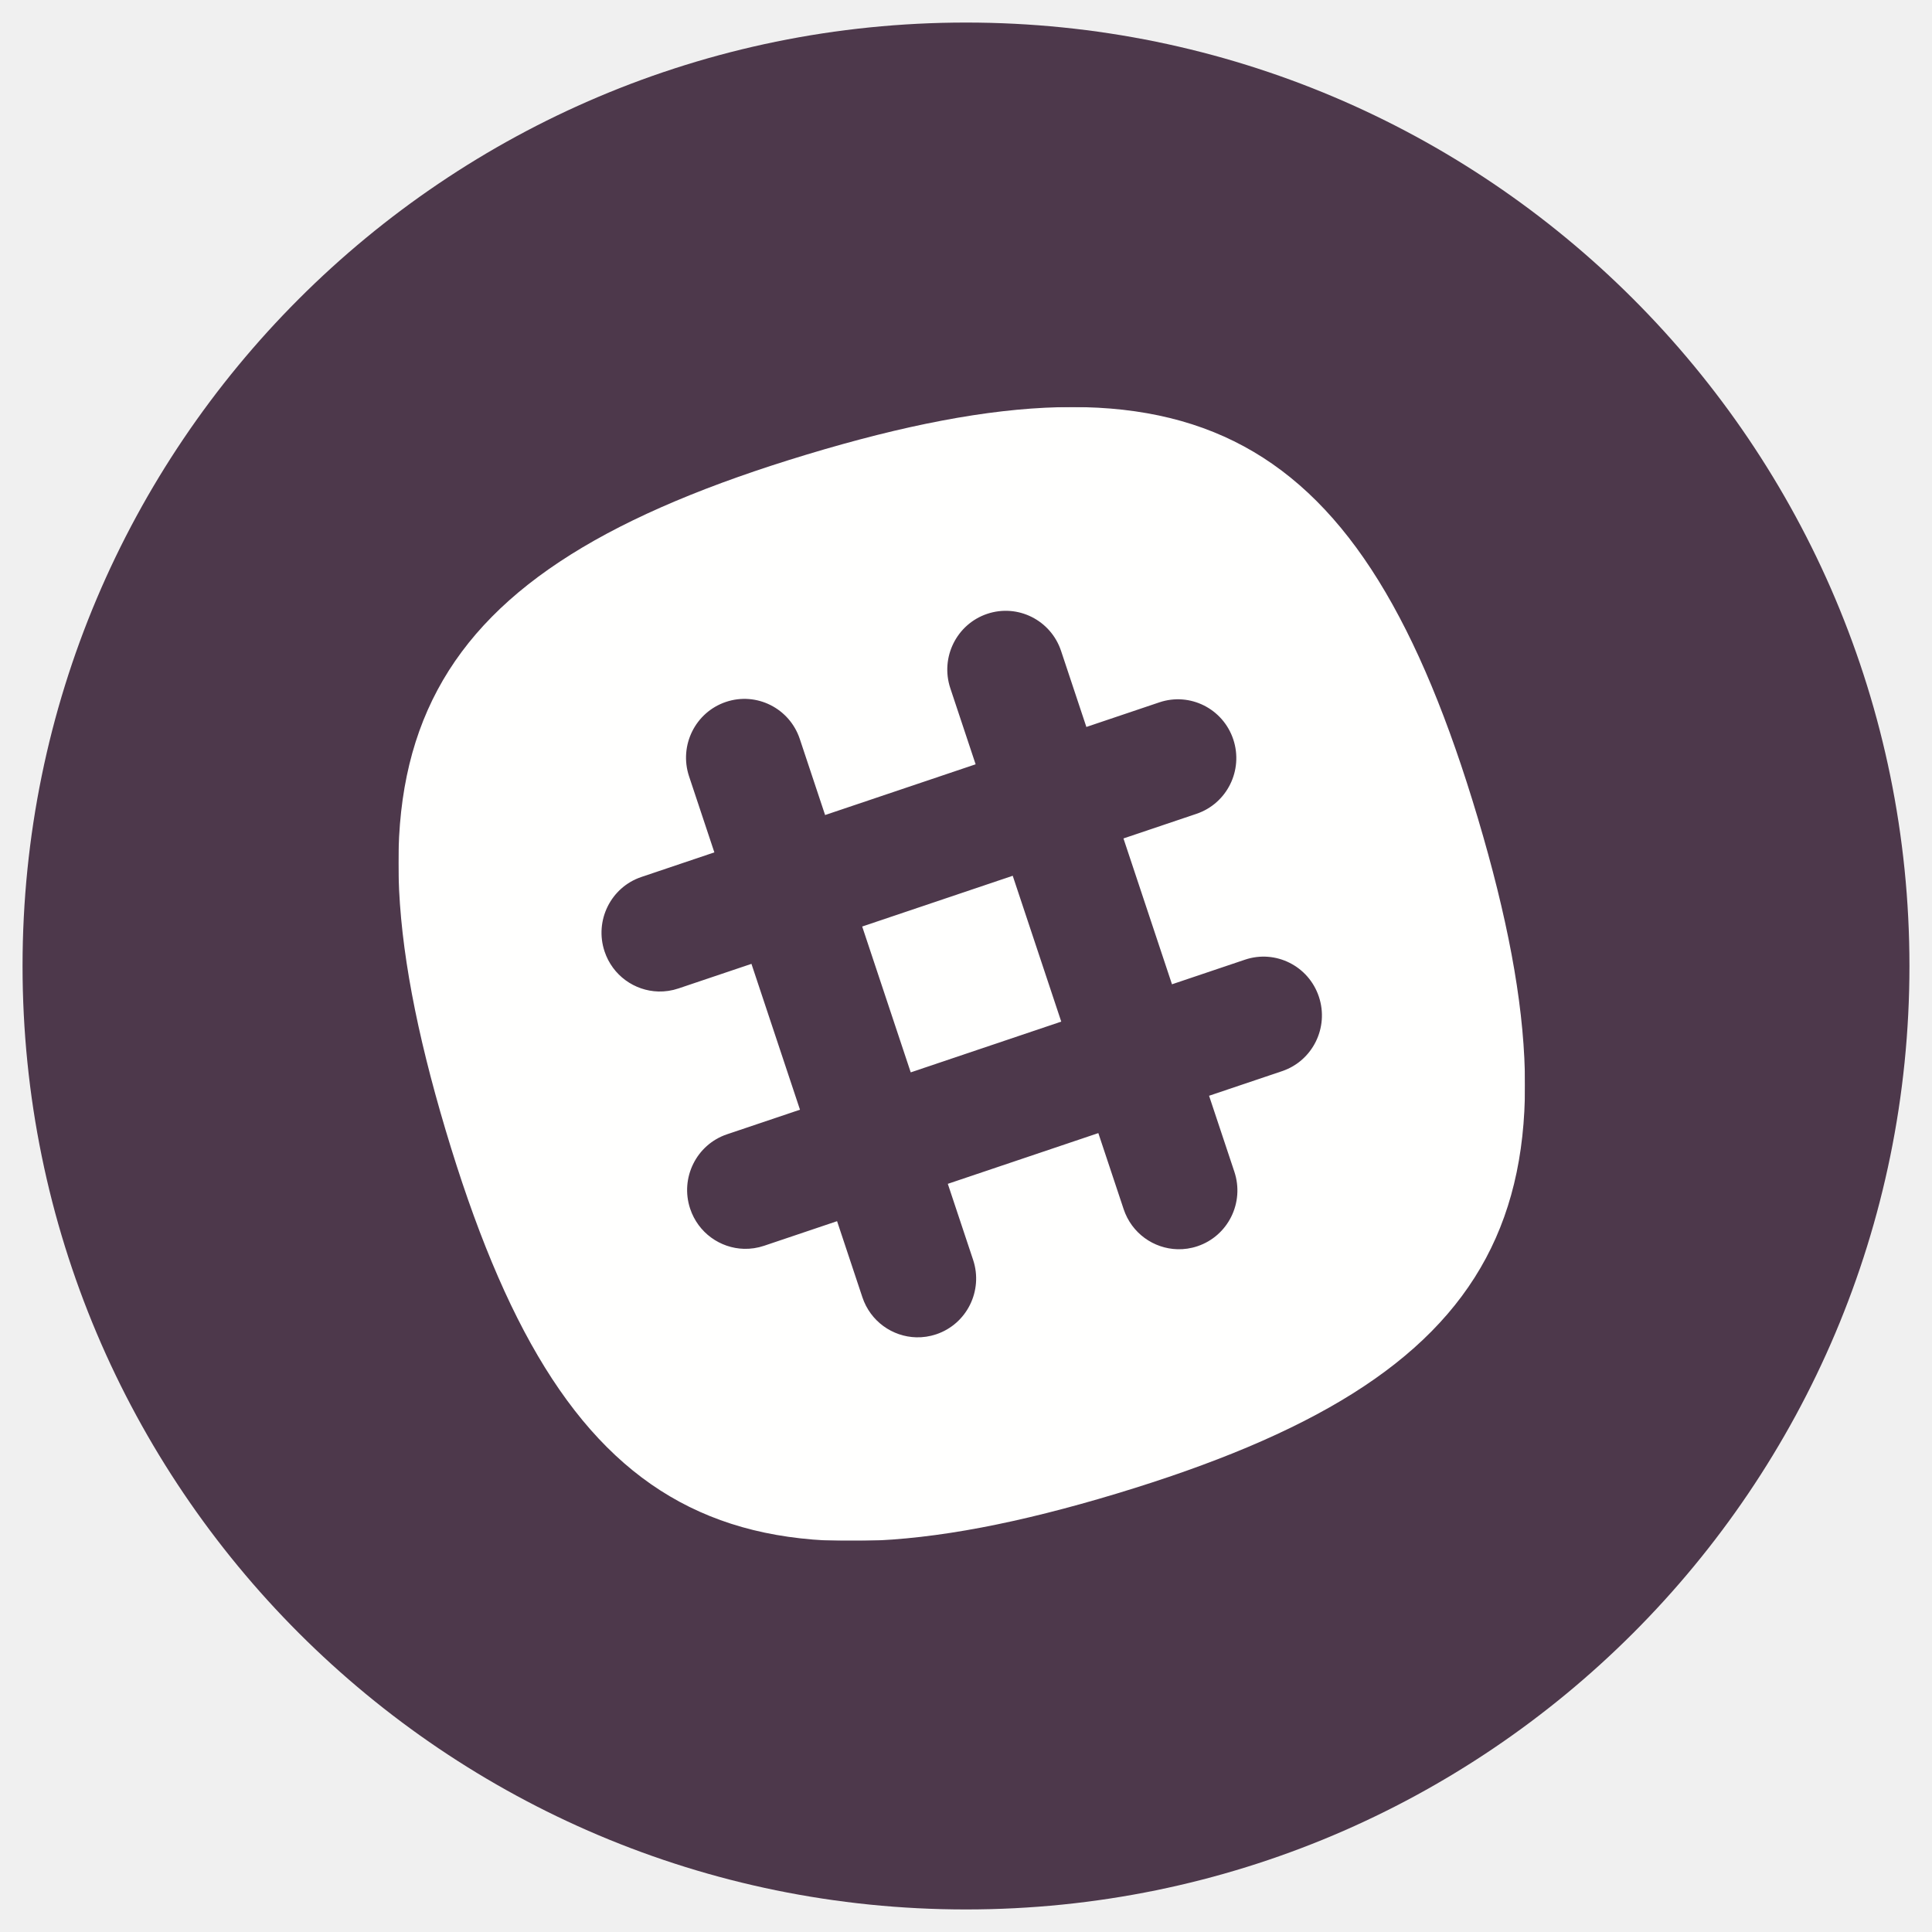
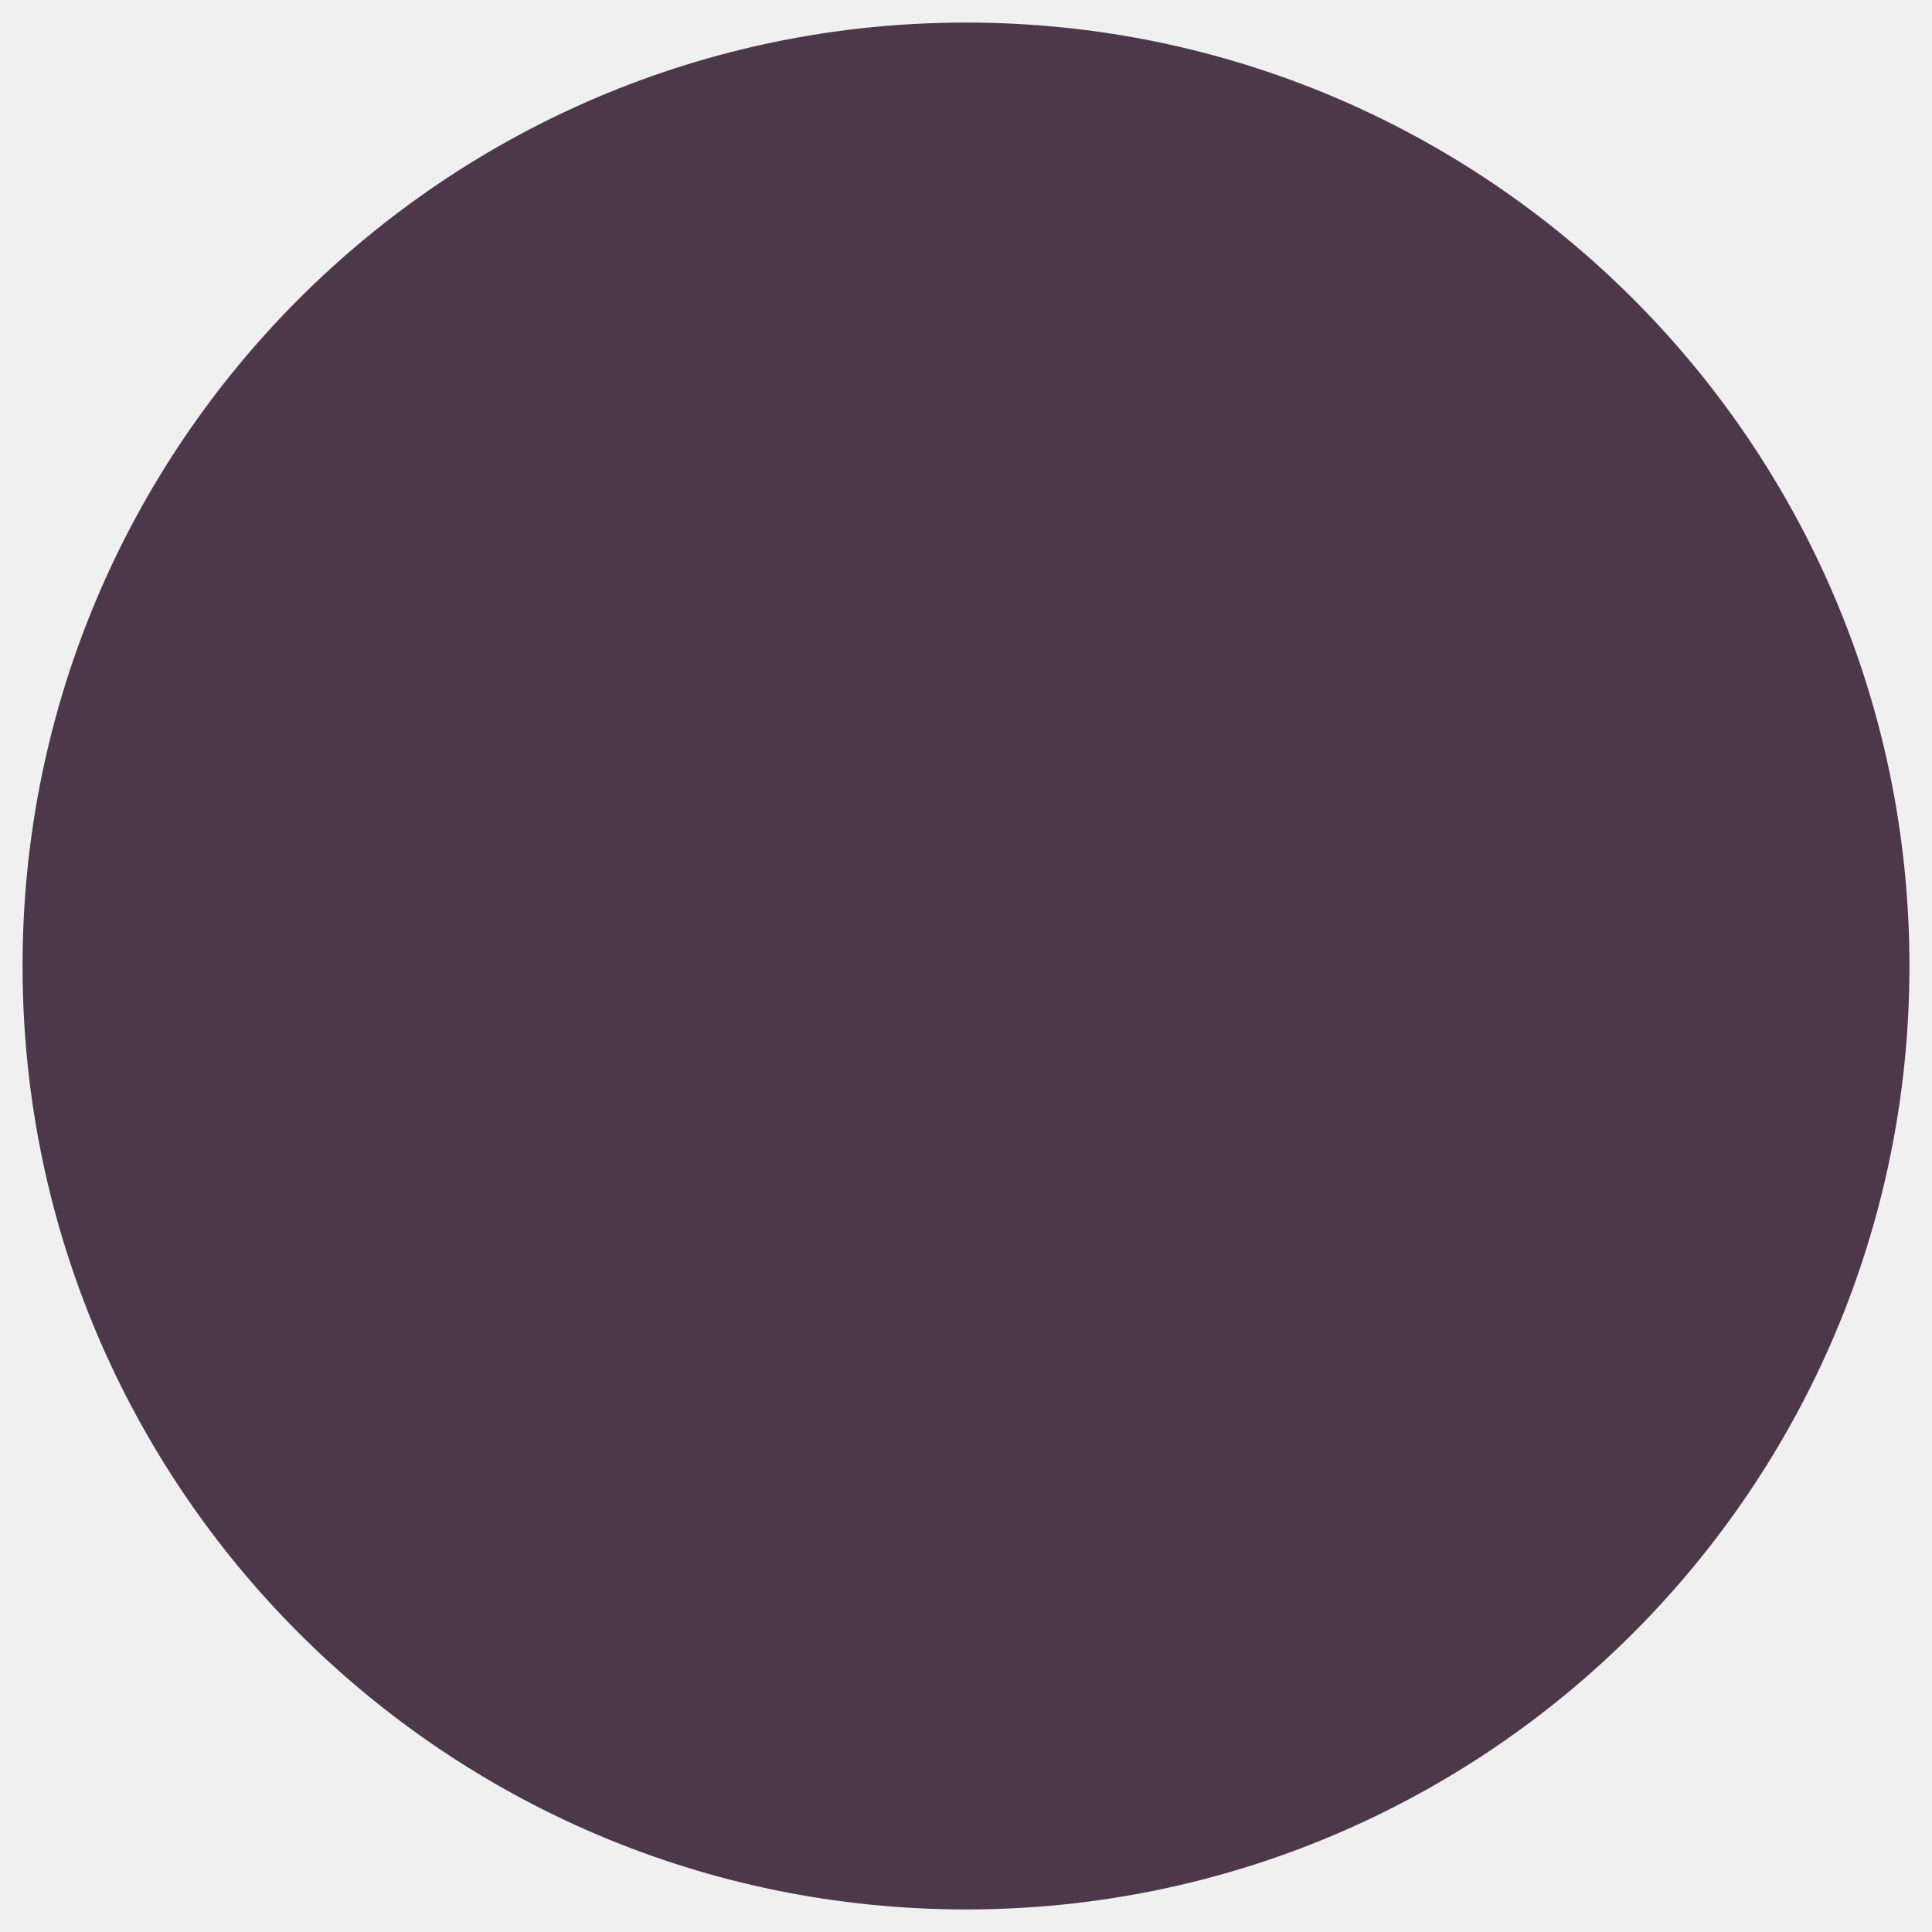
- <svg xmlns="http://www.w3.org/2000/svg" xmlns:xlink="http://www.w3.org/1999/xlink" width="257px" height="257px" viewBox="0 0 257 257" version="1.1">
+ <svg xmlns="http://www.w3.org/2000/svg" xmlns:xlink="http://www.w3.org/1999/xlink" height="257" viewBox="0 0 257 257" width="257">
  <defs>
-     <circle id="path-1" cx="128.5" cy="128.5" r="125.5" />
-     <polygon id="path-3" points="0 1.146 149.861 1.146 149.861 151.928 0 151.928" />
+     <circle id="a" cx="128.5" cy="128.5" r="125.5" />
+     <mask id="b" fill="#fff">
+       <use fill="none" xlink:href="#a" />
+     </mask>
+     <mask id="c" fill="#fff">
+       <path d="m0 1.146h149.861v150.781h-149.861z" fill="none" />
+     </mask>
  </defs>
-   <g id="slack/logo" stroke="none" stroke-width="1" fill="none" fill-rule="evenodd">
-     <mask id="mask-2" fill="white">
-       <use xlink:href="#path-1" />
-     </mask>
-     <use id="Mask" fill="#4D384B" xlink:href="#path-1" />
-     <g id="Group-12" mask="url(#mask-2)">
-       <g transform="translate(53, 53)">
-         <mask id="mask-4" fill="white">
-           <use xlink:href="#path-3" />
-         </mask>
-         <g id="Clip-10" stroke="none" fill="none" />
-         <polyline id="Fill-9" stroke="none" fill="#FFFFFE" fill-rule="evenodd" mask="url(#mask-4)" points="61.691 70.248 68.147 89.649 88.17 82.898 81.715 63.497 61.691 70.248" />
-         <path d="M117.544,89.488 L107.834,92.761 L111.2,102.874 C112.562,106.969 110.369,111.402 106.3,112.772 C105.416,113.071 104.515,113.2 103.634,113.176 C100.461,113.094 97.534,111.046 96.469,107.842 L93.103,97.728 L73.08,104.477 L76.446,114.591 C77.808,118.685 75.615,123.118 71.546,124.489 C70.662,124.787 69.762,124.916 68.88,124.893 C65.708,124.81 62.781,122.762 61.715,119.558 L58.35,109.444 L48.639,112.718 C47.753,113.016 46.853,113.145 45.971,113.122 C42.799,113.039 39.872,110.99 38.806,107.786 C37.443,103.691 39.638,99.26 43.705,97.888 L53.416,94.615 L46.96,75.215 L37.25,78.487 C36.366,78.785 35.465,78.915 34.583,78.892 C31.412,78.808 28.484,76.76 27.418,73.556 C26.056,69.46 28.249,65.029 32.318,63.658 L42.026,60.385 L38.661,50.271 C37.298,46.177 39.491,41.746 43.56,40.373 C47.629,39.002 52.03,41.21 53.392,45.304 L56.757,55.418 L76.78,48.669 L73.415,38.555 C72.052,34.459 74.246,30.028 78.314,28.657 C82.381,27.285 86.784,29.494 88.147,33.588 L91.512,43.702 L101.222,40.428 C105.291,39.058 109.692,41.266 111.055,45.36 C112.417,49.455 110.223,53.886 106.155,55.258 L96.446,58.531 L102.901,77.933 L112.611,74.659 C116.68,73.288 121.082,75.496 122.443,79.59 C123.806,83.684 121.613,88.117 117.544,89.488 Z M143.589,55.838 C128.14,4.004 105.826,-8.091 54.332,7.46 C2.839,23.011 -9.176,45.473 6.272,97.308 C21.721,149.142 44.036,161.237 95.529,145.686 C147.022,130.135 159.038,107.673 143.589,55.838 Z" id="Fill-11" stroke="none" fill="#FFFFFE" fill-rule="evenodd" mask="url(#mask-4)" />
+   <g fill="none" fill-rule="evenodd">
+     <use fill="#4d384b" xlink:href="#a" />
+     <g mask="url(#b)">
+       <g fill="#fffffe" fill-rule="evenodd" transform="translate(53 53)">
+         <path d="m61.691 70.248 6.456 19.401 20.023-6.751-6.455-19.401z" mask="url(#c)" />
+         <path d="m117.544 89.488-9.71 3.273 3.365 10.113c1.363 4.096-.831 8.528-4.899 9.898-.884.299-1.786.428-2.666.404-3.173-.082-6.1-2.13-7.165-5.334l-3.365-10.114-20.023 6.75 3.365 10.114c1.363 4.094-.831 8.526-4.899 9.898-.884.298-1.784.427-2.666.404-3.172-.083-6.099-2.132-7.165-5.336l-3.365-10.114-9.711 3.274c-.886.298-1.786.427-2.668.404-3.172-.083-6.099-2.132-7.165-5.336-1.363-4.096.832-8.526 4.899-9.898l9.711-3.273-6.456-19.401-9.71 3.273c-.884.298-1.786.427-2.668.404-3.171-.083-6.099-2.132-7.164-5.336-1.363-4.096.831-8.526 4.899-9.898l9.708-3.273-3.365-10.114c-1.363-4.094.831-8.525 4.899-9.898 4.069-1.37 8.47.837 9.832 4.932l3.365 10.114 20.023-6.75-3.365-10.114c-1.363-4.096.832-8.526 4.899-9.898 4.067-1.372 8.47.837 9.833 4.932l3.365 10.114 9.71-3.274c4.07-1.37 8.47.837 9.833 4.932 1.363 4.096-.832 8.526-4.899 9.898l-9.71 3.273 6.455 19.402 9.711-3.274c4.069-1.37 8.47.837 9.832 4.932 1.363 4.094-.831 8.526-4.899 9.898zm26.045-33.65c-15.449-51.834-37.763-63.929-89.257-48.378-51.493 15.551-63.509 38.013-48.06 89.848 15.449 51.834 37.763 63.929 89.257 48.378 51.493-15.551 63.509-38.013 48.06-89.848z" mask="url(#c)" />
      </g>
    </g>
  </g>
</svg>
